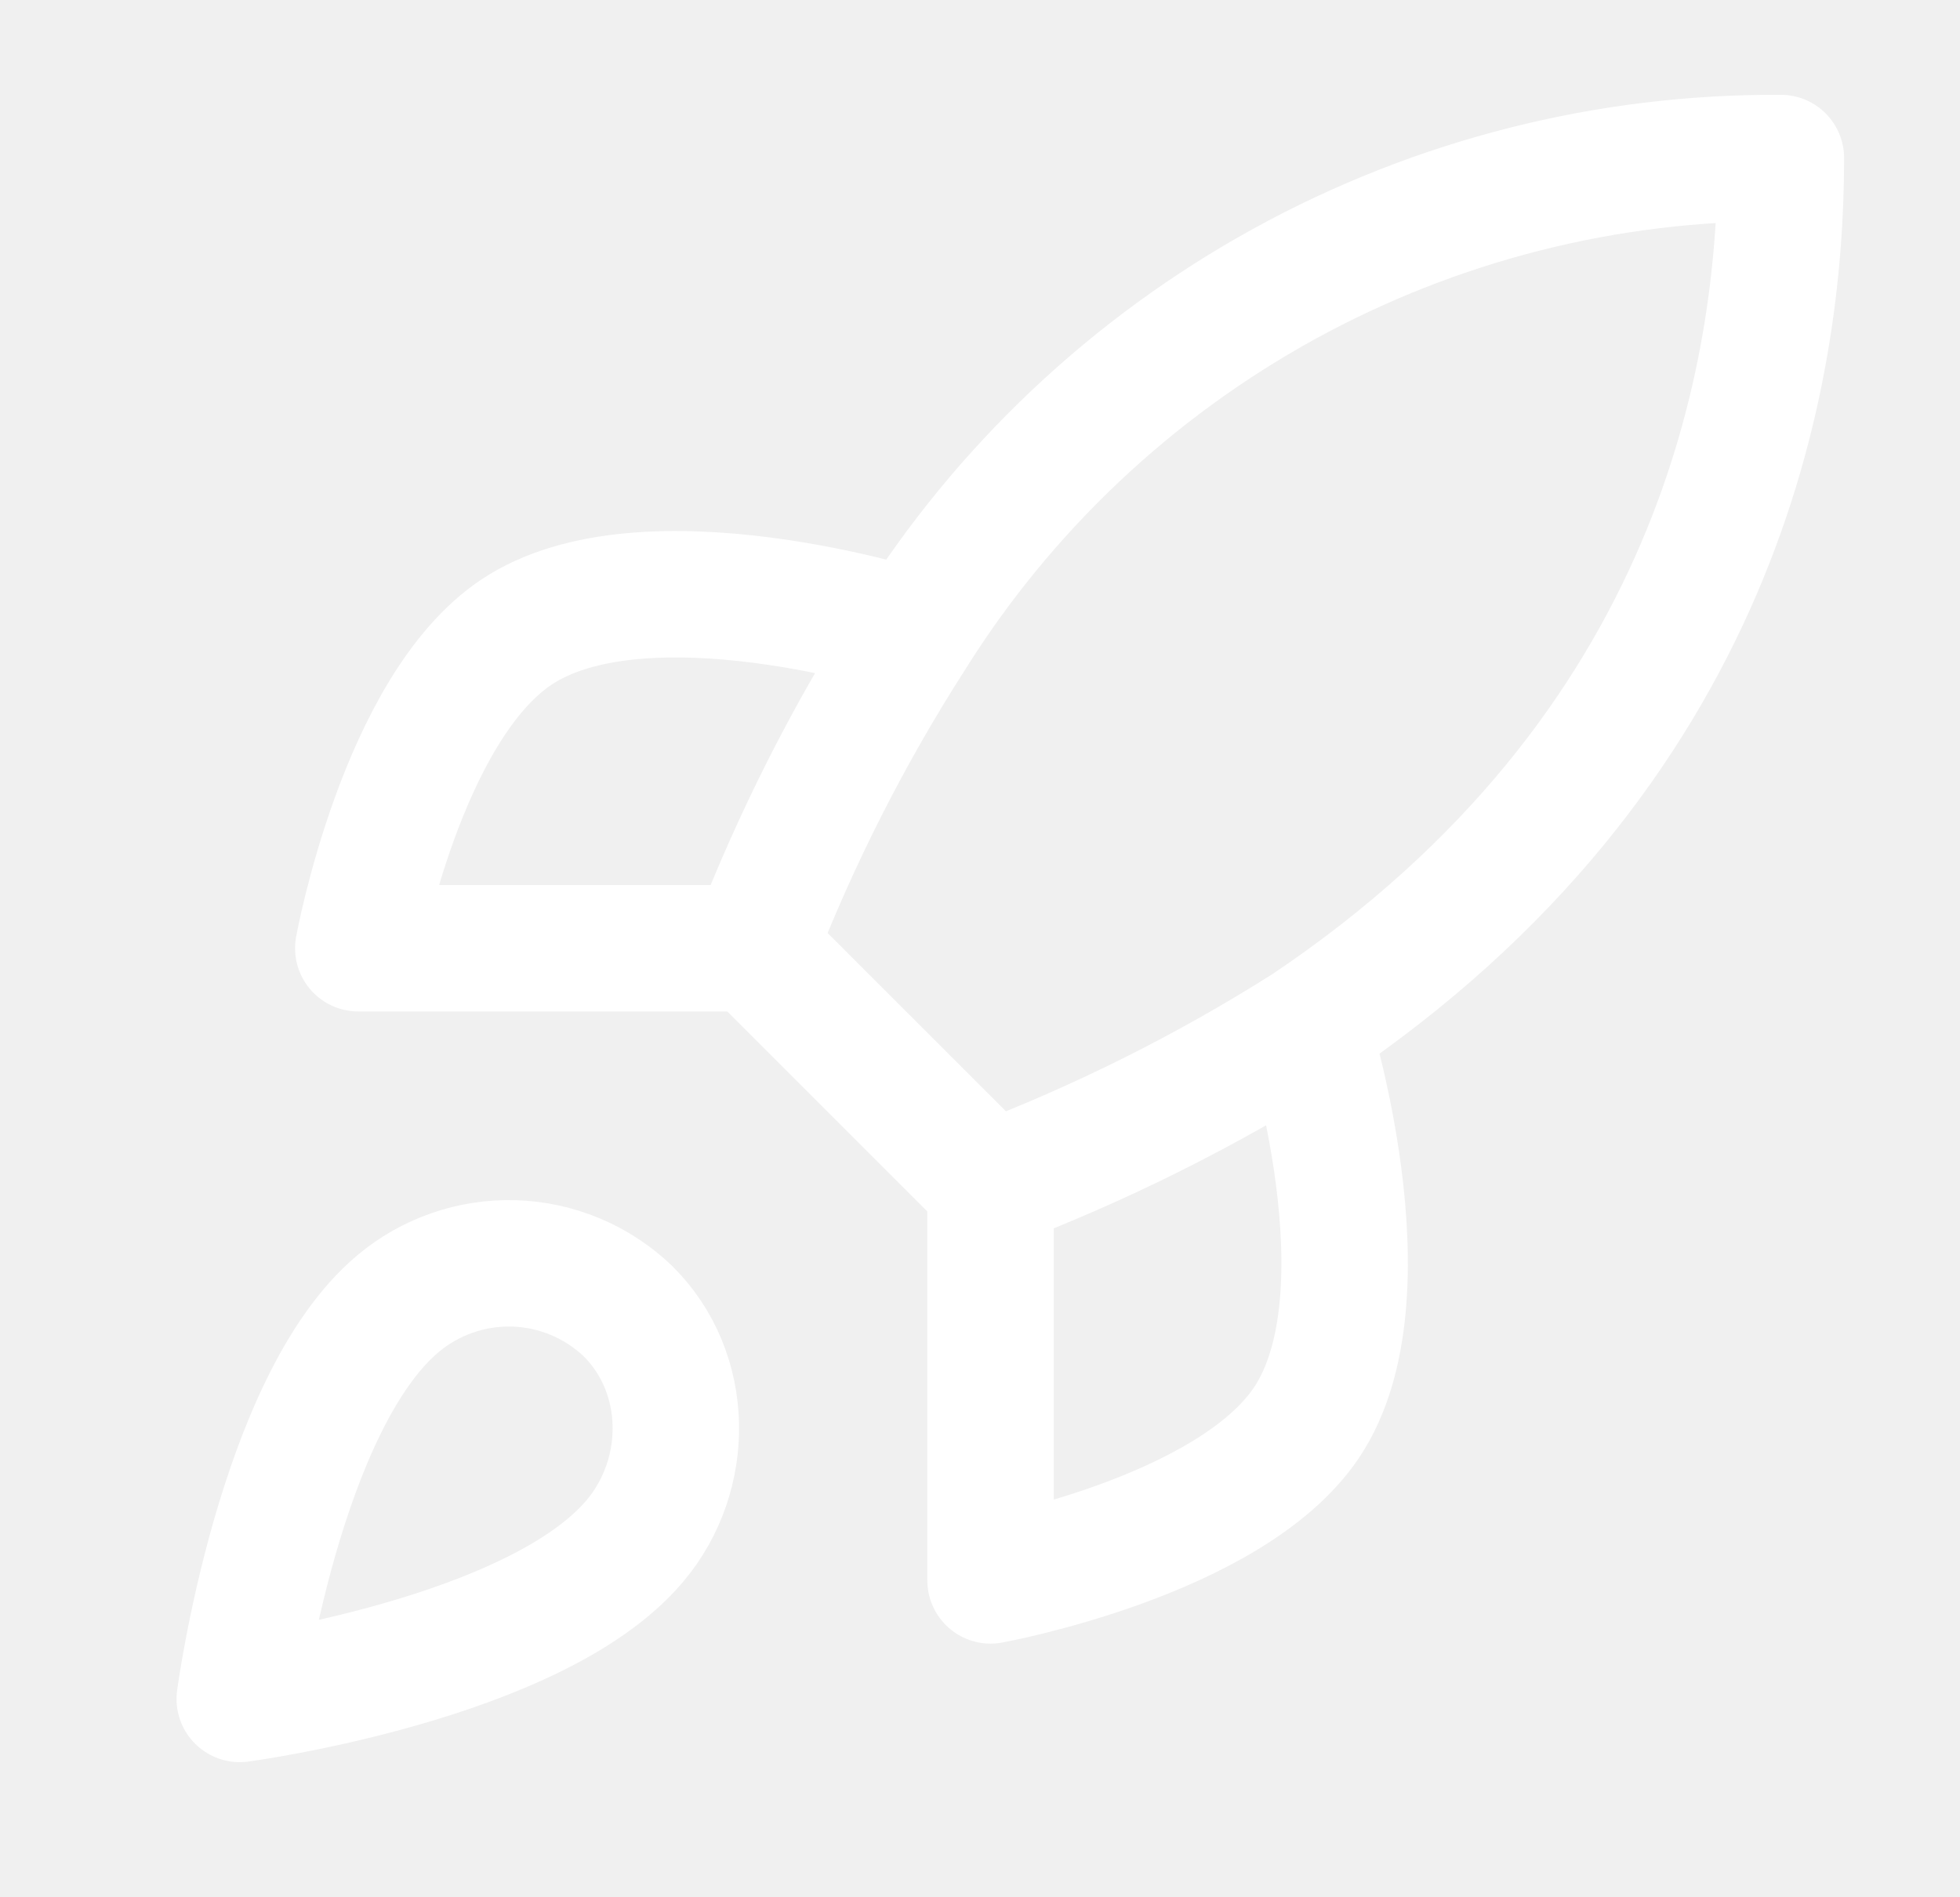
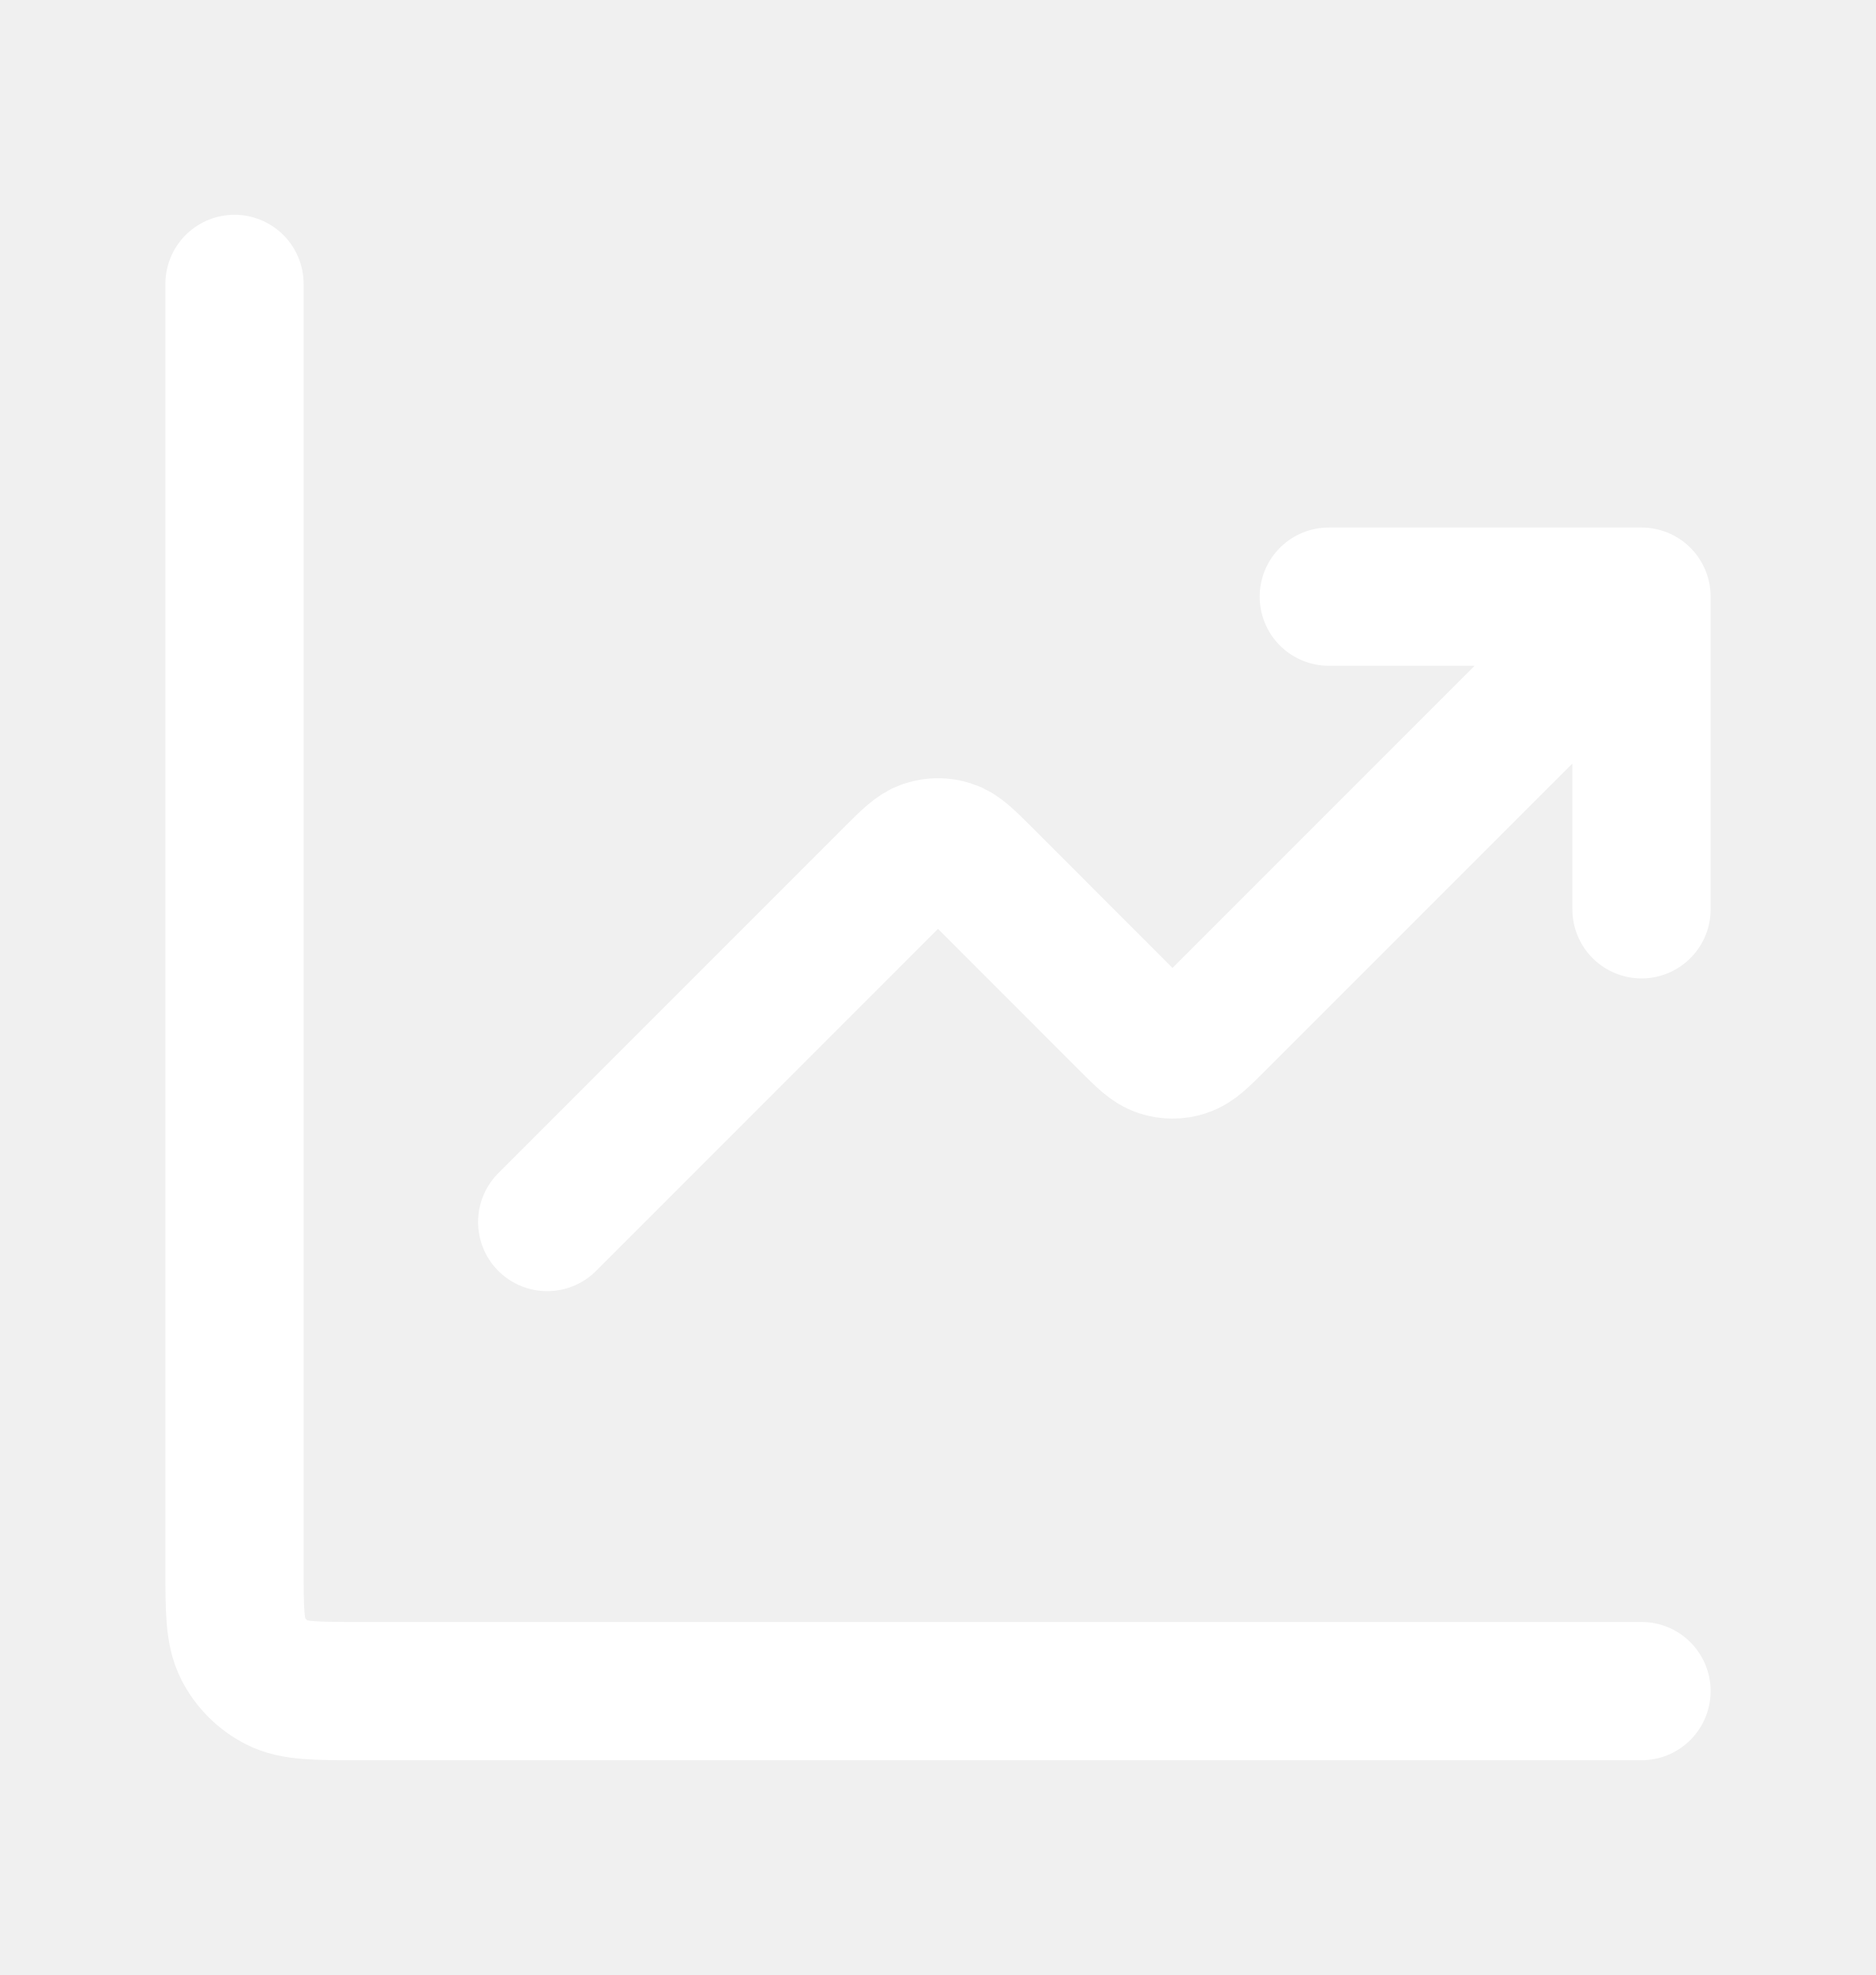
- <svg xmlns="http://www.w3.org/2000/svg" width="31" height="30" viewBox="0 0 31 30" fill="none">
-   <path d="M15.667 18.75L11.917 15M15.667 18.75C17.413 18.086 19.088 17.249 20.667 16.25M15.667 18.75V25C15.667 25 19.454 24.313 20.667 22.5C22.017 20.475 20.667 16.25 20.667 16.25M11.917 15C12.582 13.275 13.419 11.62 14.417 10.063C15.873 7.734 17.901 5.817 20.308 4.493C22.715 3.169 25.42 2.483 28.167 2.5C28.167 5.9 27.192 11.875 20.667 16.25M11.917 15H5.667C5.667 15 6.354 11.213 8.167 10C10.192 8.65 14.417 10 14.417 10M6.292 20.625C4.417 22.2 3.792 26.875 3.792 26.875C3.792 26.875 8.467 26.25 10.042 24.375C10.929 23.325 10.917 21.713 9.929 20.738C9.443 20.274 8.803 20.006 8.132 19.985C7.461 19.965 6.805 20.192 6.292 20.625Z" stroke="#FFFFFF" stroke-width="2px" stroke-linecap="round" stroke-linejoin="round" fill="none" />
+ <svg xmlns="http://www.w3.org/2000/svg" width="19" height="20" viewBox="0 0 19 20" fill="none">
+   <path d="M16.625 17.125H3.642C3.198 17.125 2.977 17.125 2.807 17.039C2.658 16.963 2.537 16.842 2.461 16.693C2.375 16.523 2.375 16.302 2.375 15.858V2.875M16.625 6.042L12.323 10.344C12.166 10.501 12.088 10.579 11.997 10.608C11.918 10.634 11.832 10.634 11.753 10.608C11.662 10.579 11.584 10.501 11.427 10.344L9.948 8.864C9.791 8.708 9.713 8.629 9.622 8.6C9.543 8.574 9.457 8.574 9.378 8.6C9.287 8.629 9.209 8.708 9.052 8.864L5.542 12.375M16.625 6.042H13.458M16.625 6.042V9.208" stroke="white" stroke-width="1.4" stroke-linecap="round" stroke-linejoin="round" />
</svg>
